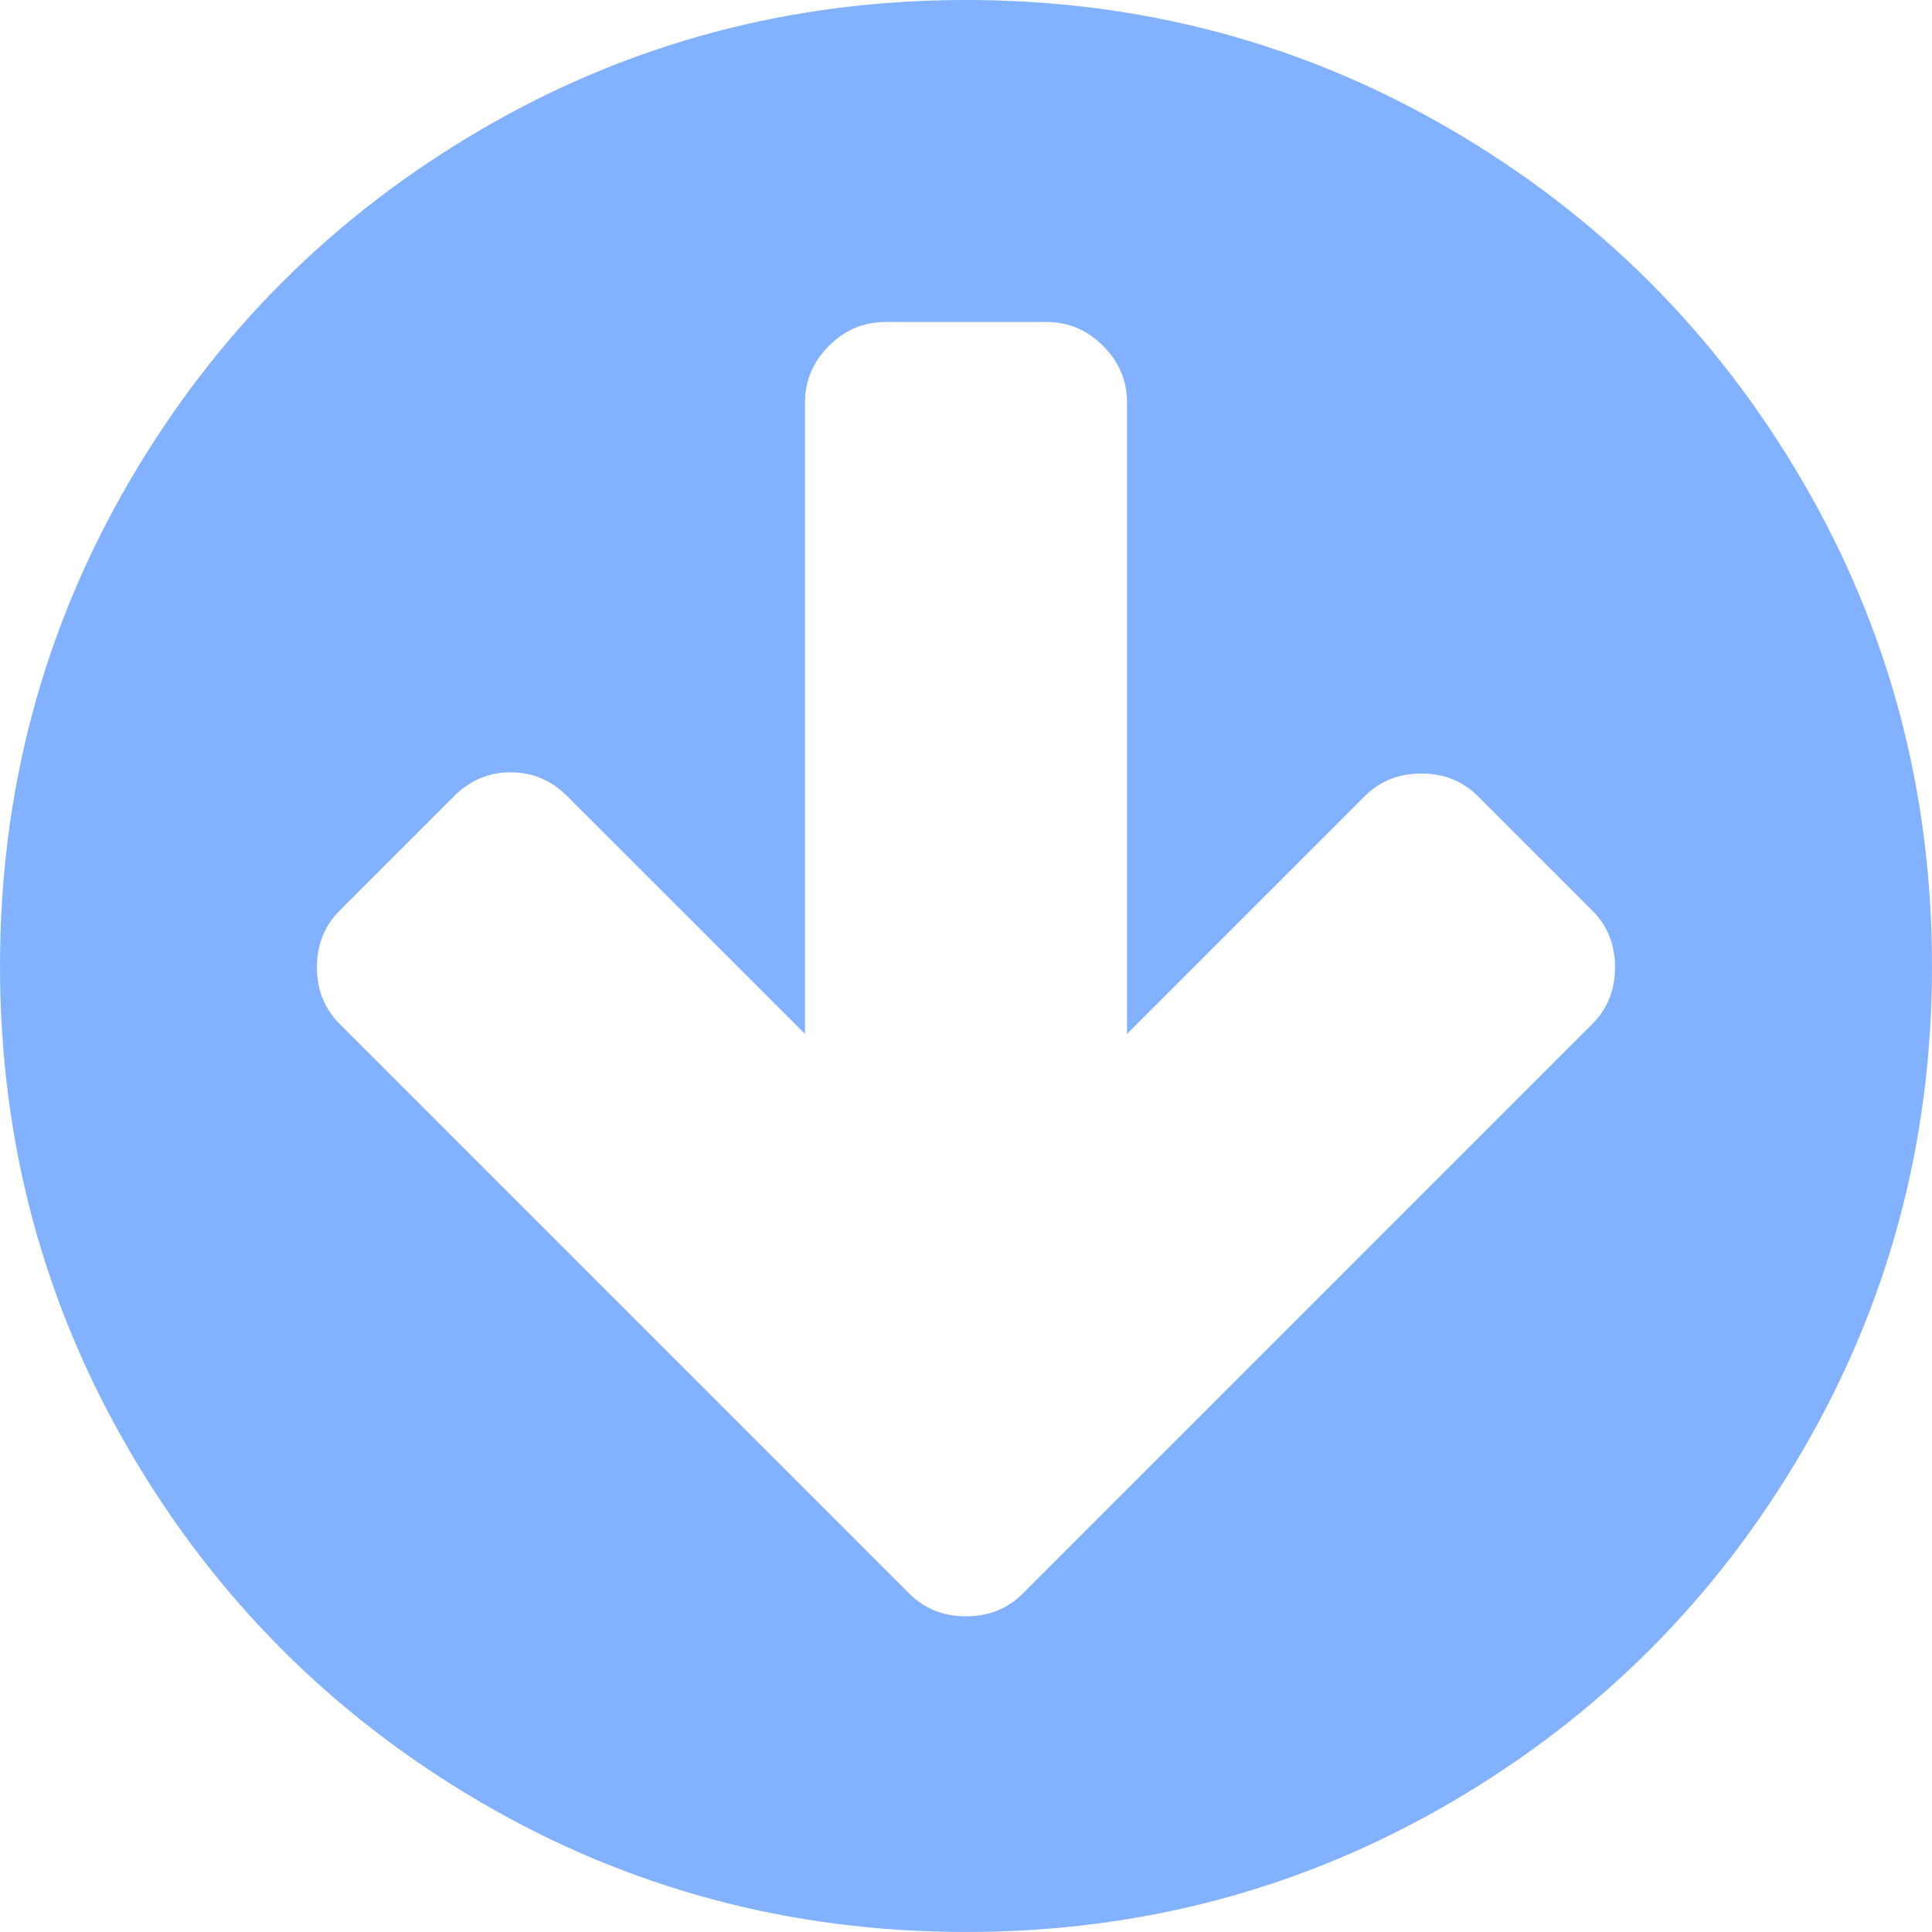
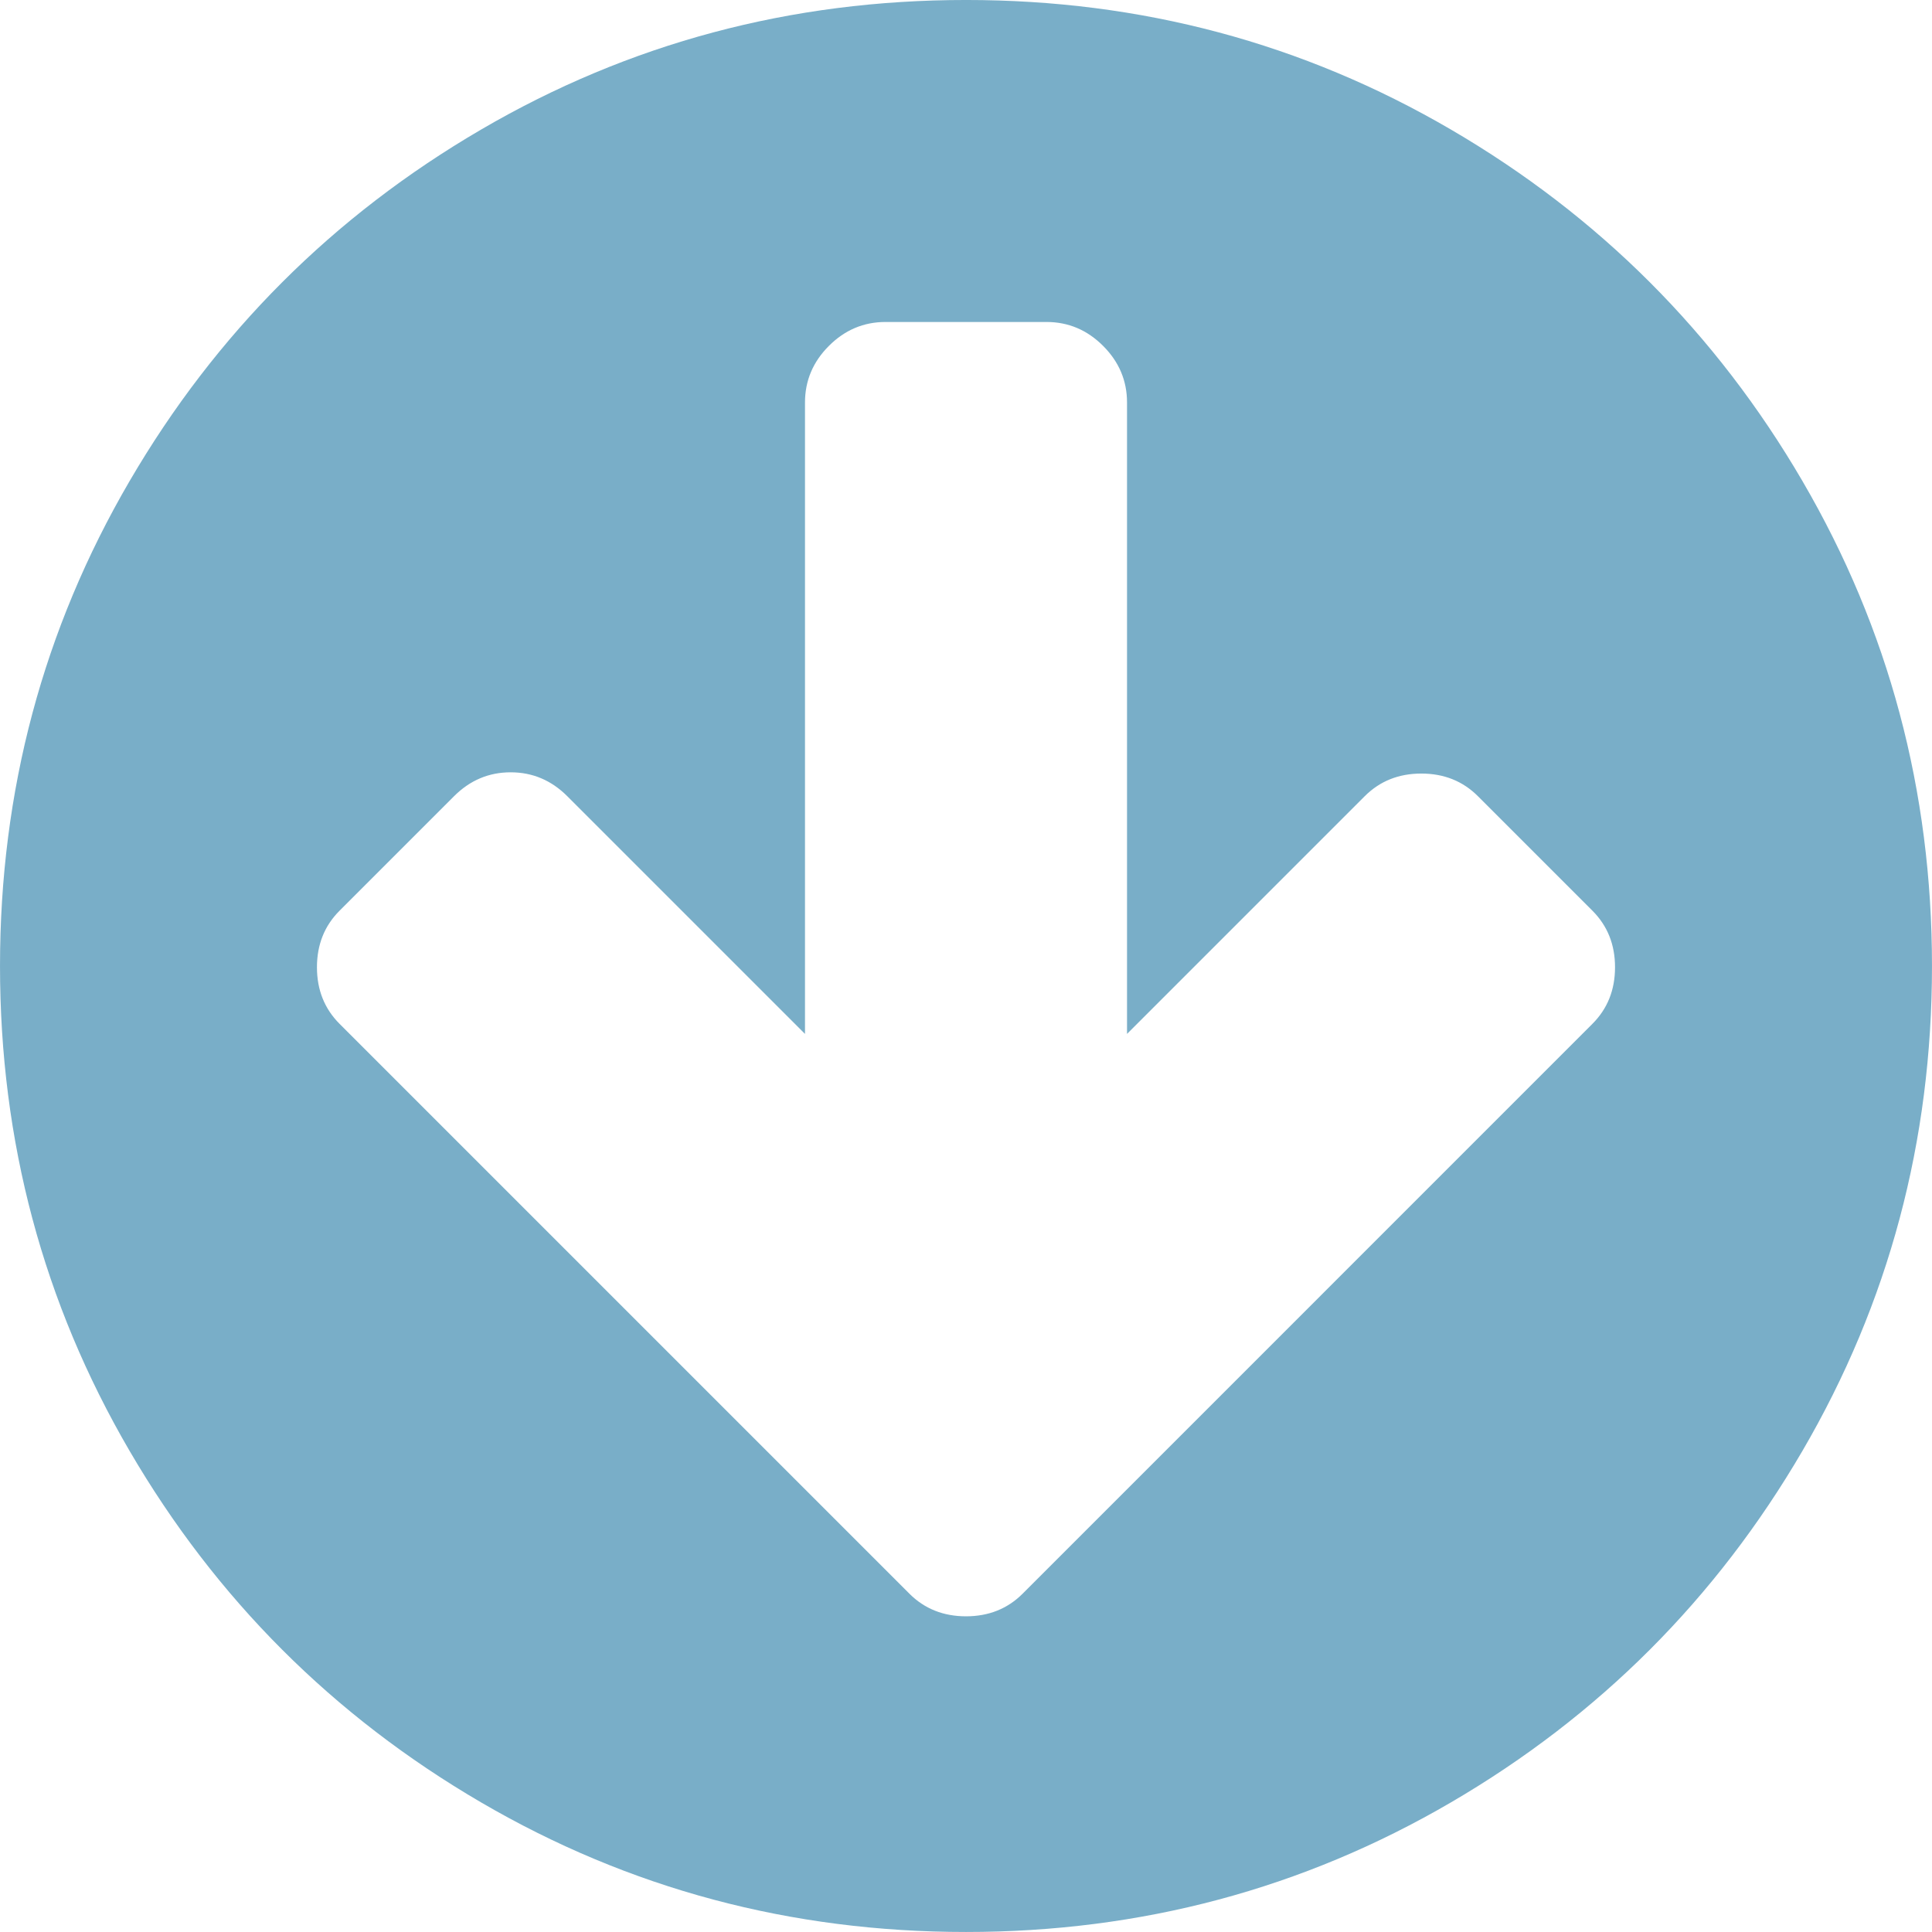
<svg xmlns="http://www.w3.org/2000/svg" width="30" height="30" version="1.1" viewBox="0 0 438.53 438.53">
-   <path d="m409.13 109.2c-19.608-33.592-46.205-60.189-79.798-79.796-33.599-19.606-70.277-29.407-110.06-29.407-39.781 0-76.47 9.801-110.06 29.407-33.595 19.604-60.192 46.201-79.8 79.796-19.609 33.597-29.41 70.286-29.41 110.06 0 39.78 9.804 76.463 29.407 110.06 19.607 33.592 46.204 60.189 79.799 79.798 33.597 19.605 70.283 29.407 110.06 29.407s76.47-9.802 110.06-29.407c33.593-19.602 60.189-46.206 79.795-79.798 19.603-33.596 29.403-70.284 29.403-110.06 1e-3 -39.782-9.8-76.472-29.399-110.06zm-47.684 123.2-103.35 103.36-25.98 25.981c-3.426 3.422-7.707 5.133-12.849 5.133-5.136 0-9.419-1.711-12.847-5.133l-129.34-129.34c-3.422-3.43-5.137-7.707-5.137-12.849 0-5.137 1.709-9.42 5.137-12.847l25.981-25.981c3.621-3.617 7.9-5.424 12.85-5.424 4.952 0 9.235 1.807 12.85 5.424l53.959 53.955v-143.32c0-4.949 1.809-9.233 5.426-12.847 3.616-3.618 7.898-5.428 12.847-5.428h36.547c4.948 0 9.233 1.81 12.847 5.428 3.614 3.614 5.428 7.898 5.428 12.847v143.32l53.954-53.955c3.429-3.427 7.703-5.14 12.847-5.14 5.141 0 9.421 1.713 12.847 5.14l25.981 25.981c3.432 3.427 5.14 7.71 5.14 12.847-1e-3 5.141-1.709 9.423-5.141 12.848z" fill="#82B1FF" />
+   <path d="m409.13 109.2c-19.608-33.592-46.205-60.189-79.798-79.796-33.599-19.606-70.277-29.407-110.06-29.407-39.781 0-76.47 9.801-110.06 29.407-33.595 19.604-60.192 46.201-79.8 79.796-19.609 33.597-29.41 70.286-29.41 110.06 0 39.78 9.804 76.463 29.407 110.06 19.607 33.592 46.204 60.189 79.799 79.798 33.597 19.605 70.283 29.407 110.06 29.407s76.47-9.802 110.06-29.407c33.593-19.602 60.189-46.206 79.795-79.798 19.603-33.596 29.403-70.284 29.403-110.06 1e-3 -39.782-9.8-76.472-29.399-110.06zm-47.684 123.2-103.35 103.36-25.98 25.981c-3.426 3.422-7.707 5.133-12.849 5.133-5.136 0-9.419-1.711-12.847-5.133l-129.34-129.34c-3.422-3.43-5.137-7.707-5.137-12.849 0-5.137 1.709-9.42 5.137-12.847l25.981-25.981c3.621-3.617 7.9-5.424 12.85-5.424 4.952 0 9.235 1.807 12.85 5.424l53.959 53.955v-143.32c0-4.949 1.809-9.233 5.426-12.847 3.616-3.618 7.898-5.428 12.847-5.428h36.547c4.948 0 9.233 1.81 12.847 5.428 3.614 3.614 5.428 7.898 5.428 12.847v143.32l53.954-53.955c3.429-3.427 7.703-5.14 12.847-5.14 5.141 0 9.421 1.713 12.847 5.14l25.981 25.981c3.432 3.427 5.14 7.71 5.14 12.847-1e-3 5.141-1.709 9.423-5.141 12.848z" fill="#79aec8" />
</svg>
